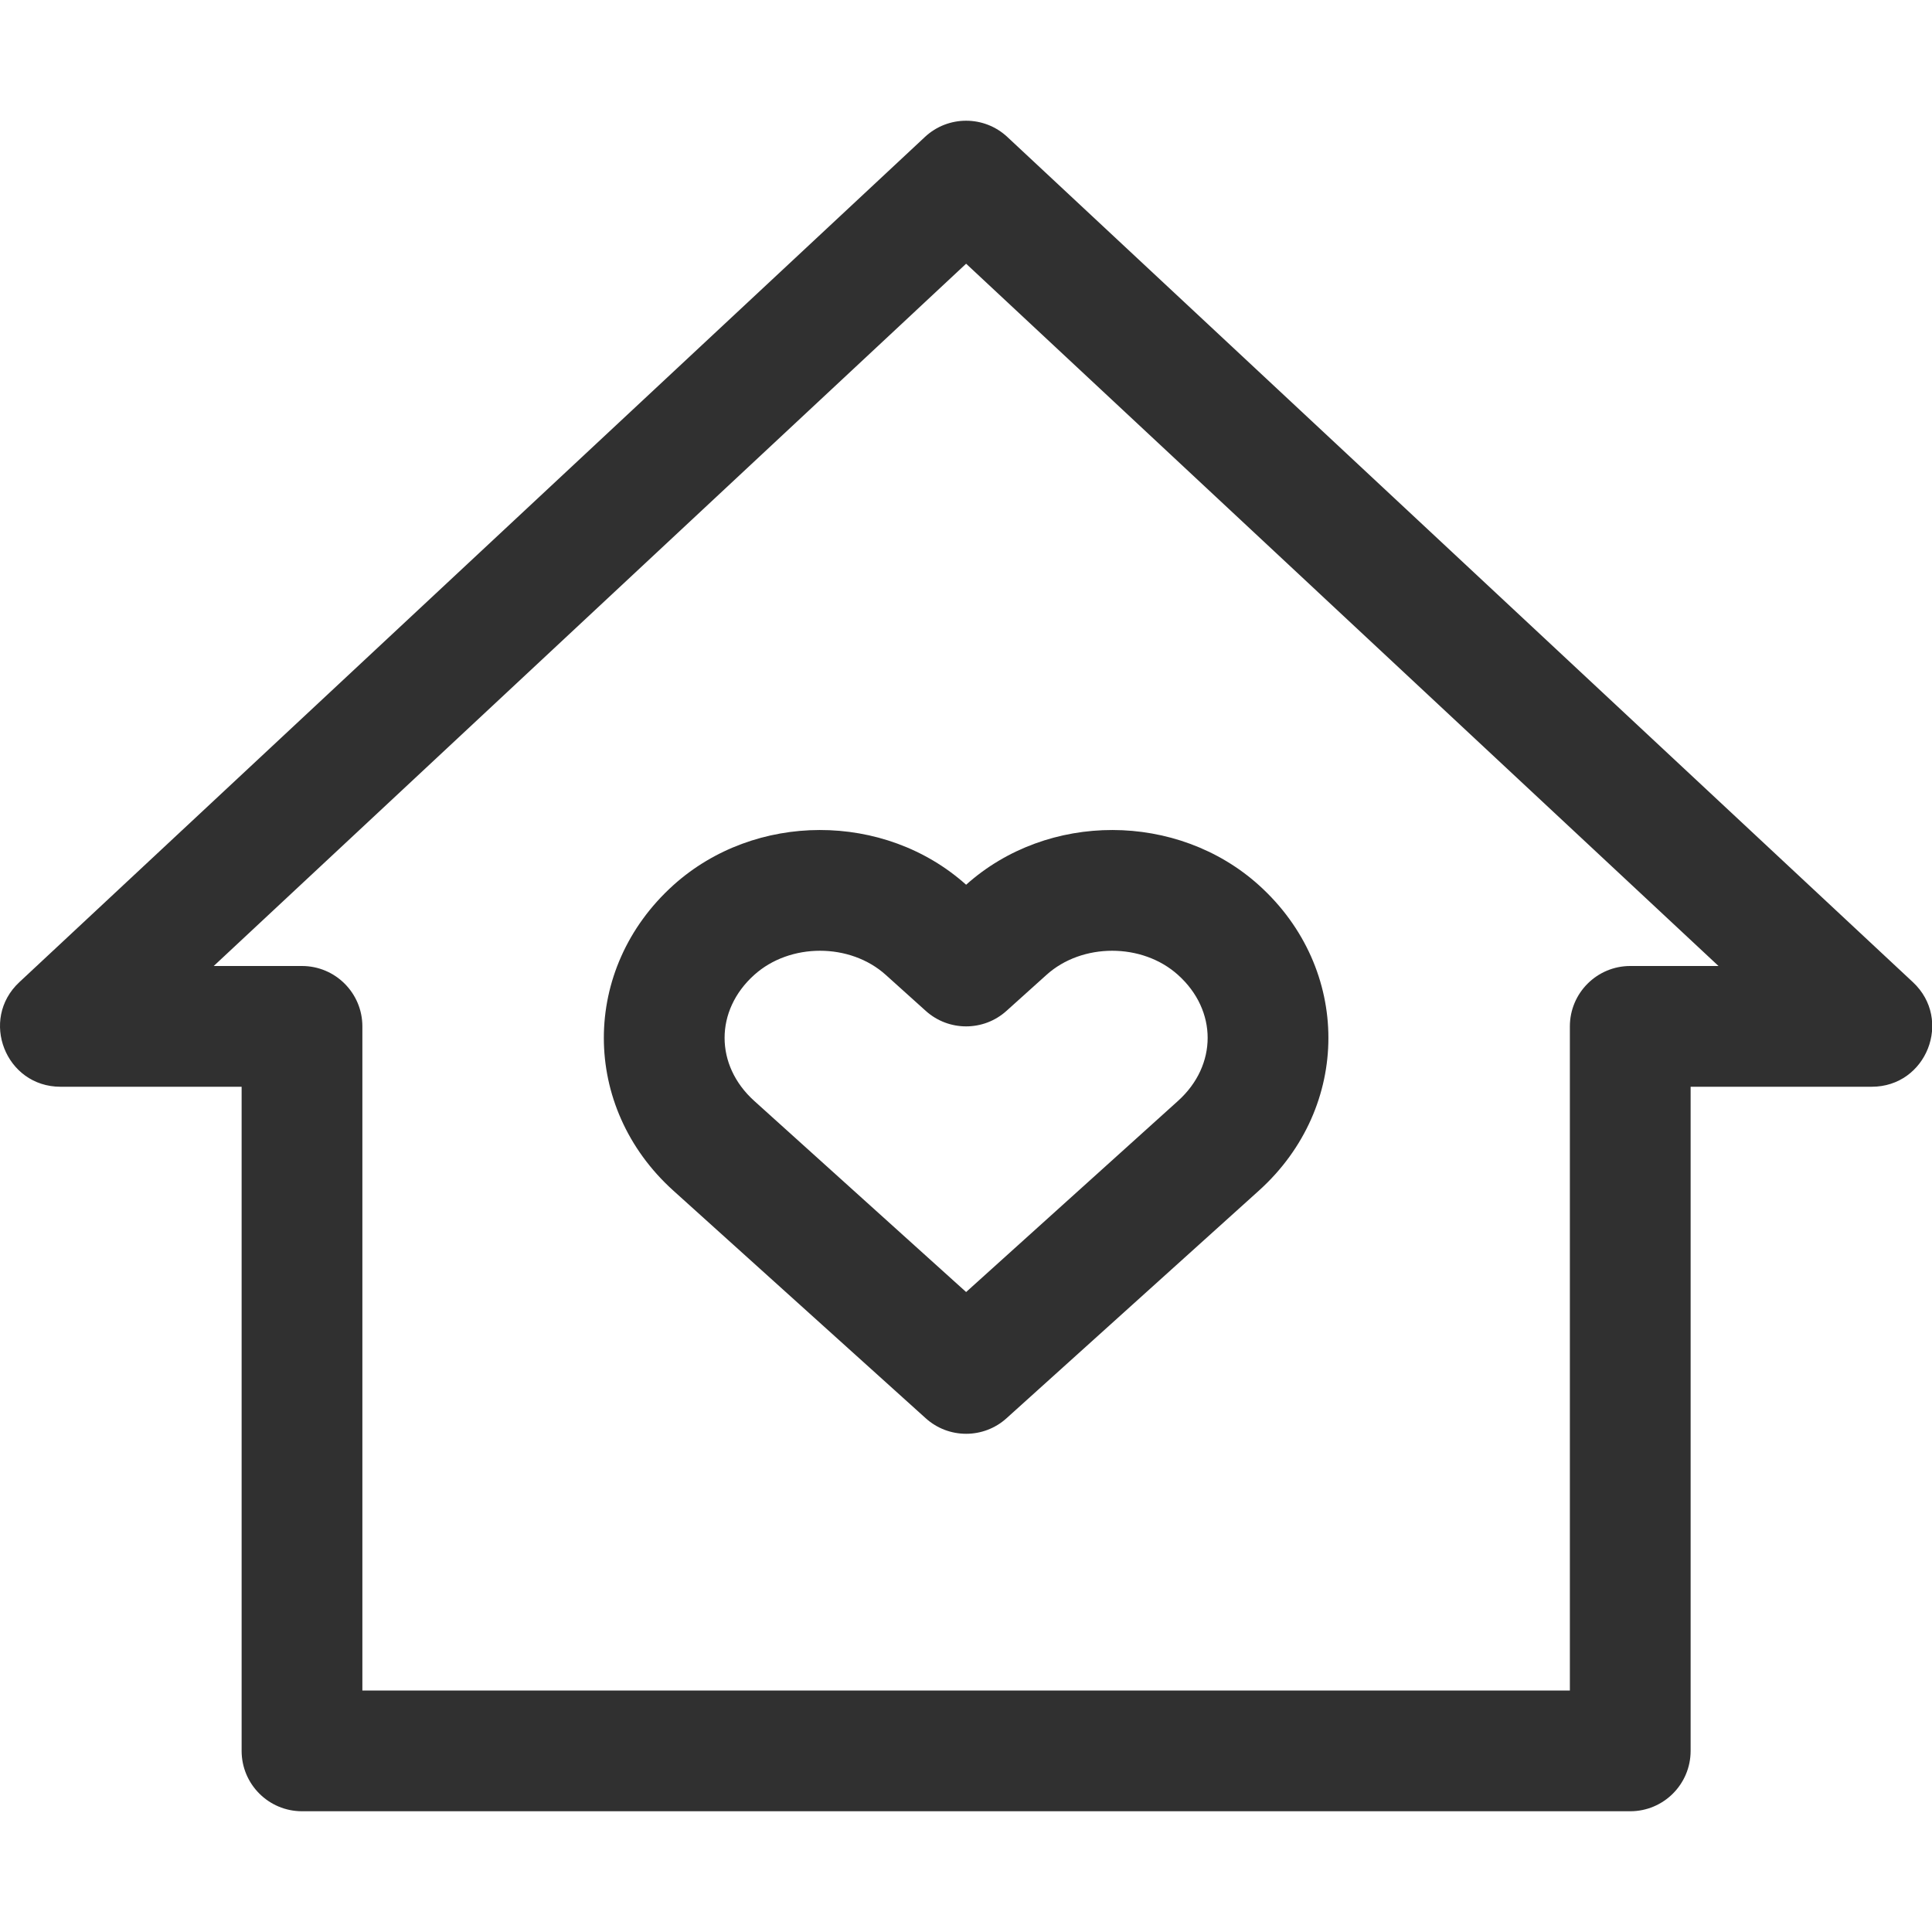
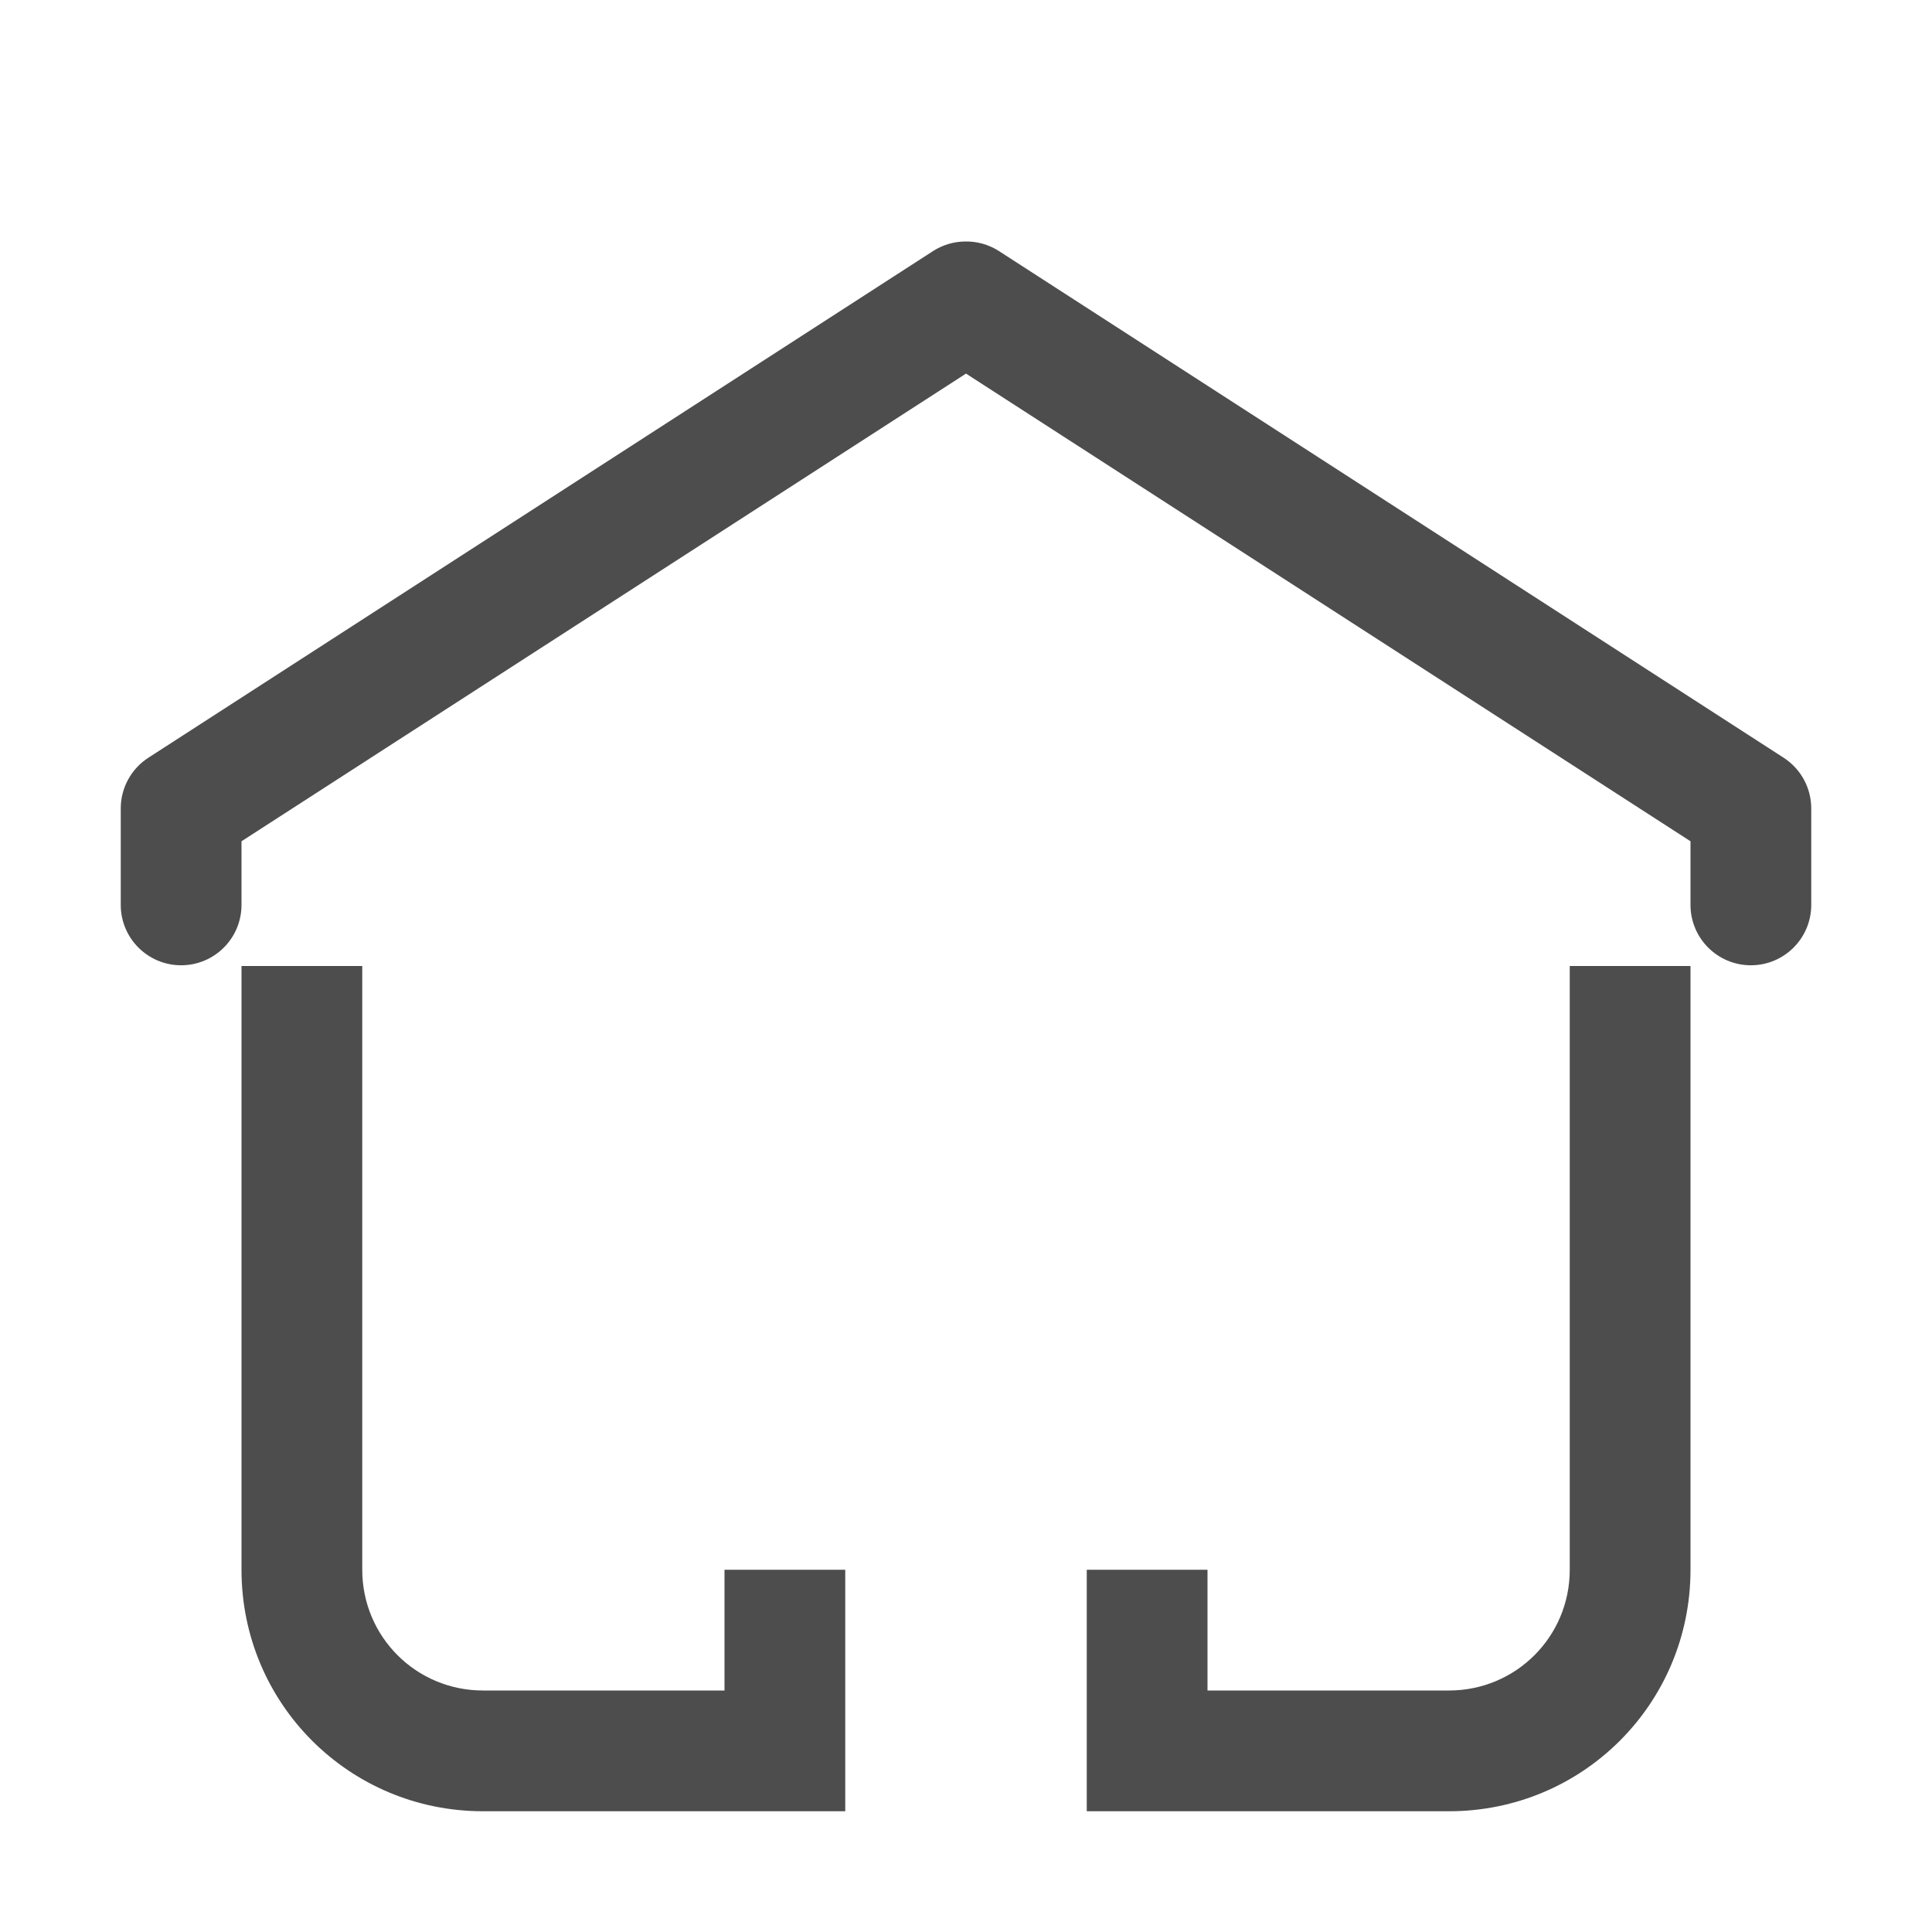
- <svg xmlns="http://www.w3.org/2000/svg" width="16px" height="16px" viewBox="0 0 16 16" version="1.1">
-   <defs />
-   <g id="Page-1" stroke="none" stroke-width="1" fill="none" fill-rule="evenodd">
-     <g id="user-home-symbolic" fill-rule="nonzero" fill="#303030">
-       <path d="M2.501,8 C2.777,8 3.001,8.224 3.001,8.5 L3.001,14 L13.001,14 L13.001,8.5 C13.001,8.224 13.225,8 13.501,8 L14.232,8 L8.001,2.184 L1.77,8 L2.501,8 Z M0.501,9 C0.047,9 -0.172,8.444 0.16,8.134 L7.66,1.134 C7.852,0.955 8.15,0.955 8.342,1.134 L15.842,8.134 C16.174,8.444 15.955,9 15.501,9 L14.001,9 L14.001,14.5 C14.001,14.776 13.777,15 13.501,15 L2.501,15 C2.225,15 2.001,14.776 2.001,14.5 L2.001,9 L0.501,9 Z M9.756,9.117 L8.001,10.7 L6.246,9.117 C5.919,8.822 5.919,8.368 6.246,8.074 C6.542,7.807 7.04,7.807 7.336,8.074 L7.666,8.371 C7.856,8.543 8.146,8.543 8.336,8.371 L8.666,8.074 C8.961,7.807 9.46,7.807 9.756,8.074 C10.083,8.368 10.083,8.822 9.756,9.117 Z M10.426,7.331 C9.751,6.723 8.677,6.721 8.001,7.327 C7.324,6.721 6.251,6.723 5.576,7.331 C4.809,8.023 4.809,9.168 5.576,9.86 L7.666,11.745 C7.856,11.917 8.146,11.917 8.336,11.745 L10.426,9.86 C11.193,9.168 11.193,8.023 10.426,7.331 Z" id="Combined-Shape" />
-     </g>
+ <svg xmlns="http://www.w3.org/2000/svg" width="16" height="16" viewBox="0 0 16 16" id="svg2" version="1.1">
+   <defs id="defs3051">
+     <style type="text/css" id="current-color-scheme">
+       .ColorScheme-Text {
+         color:#4d4d4d;
+       }
+       </style>
+   </defs>
+   <g id="layer1" transform="translate(-3,-1033.362)">
+     <path style="fill:currentColor;fill-opacity:1;stroke:none" class="ColorScheme-Text" d="M 7.986 2 A 0.5 0.5 0 0 0 7.729 2.078 L 1.229 6.275 A 0.5 0.5 0 0 0 1 6.695 L 1 7.494 A 0.5 0.5 0 1 0 2 7.494 L 2 6.967 L 8 3.094 L 14 6.967 L 14 7.494 A 0.5 0.5 0 1 0 15 7.494 L 15 6.695 A 0.5 0.5 0 0 0 14.771 6.275 L 8.271 2.078 A 0.5 0.5 0 0 0 7.986 2 z M 2 8 L 2 13 C 2 14.108 2.892 15 4 15 L 5 15 L 7 15 L 7 14 L 7 13 L 6 13 L 6 14 L 5 14 L 4 14 C 3.446 14 3 13.554 3 13 L 3 8 L 2.453 8 L 2 8 z M 13 8 L 13 13 C 13 13.554 12.554 14 12 14 L 11 14 L 10 14 L 10 13 L 9 13 L 9 14 L 9 15 L 10 15 L 11 15 L 12 15 C 13.108 15 14 14.108 14 13 L 14 8 L 13.547 8 L 13 8 z " transform="translate(3,1033.362)" id="rect4146" />
  </g>
</svg>
